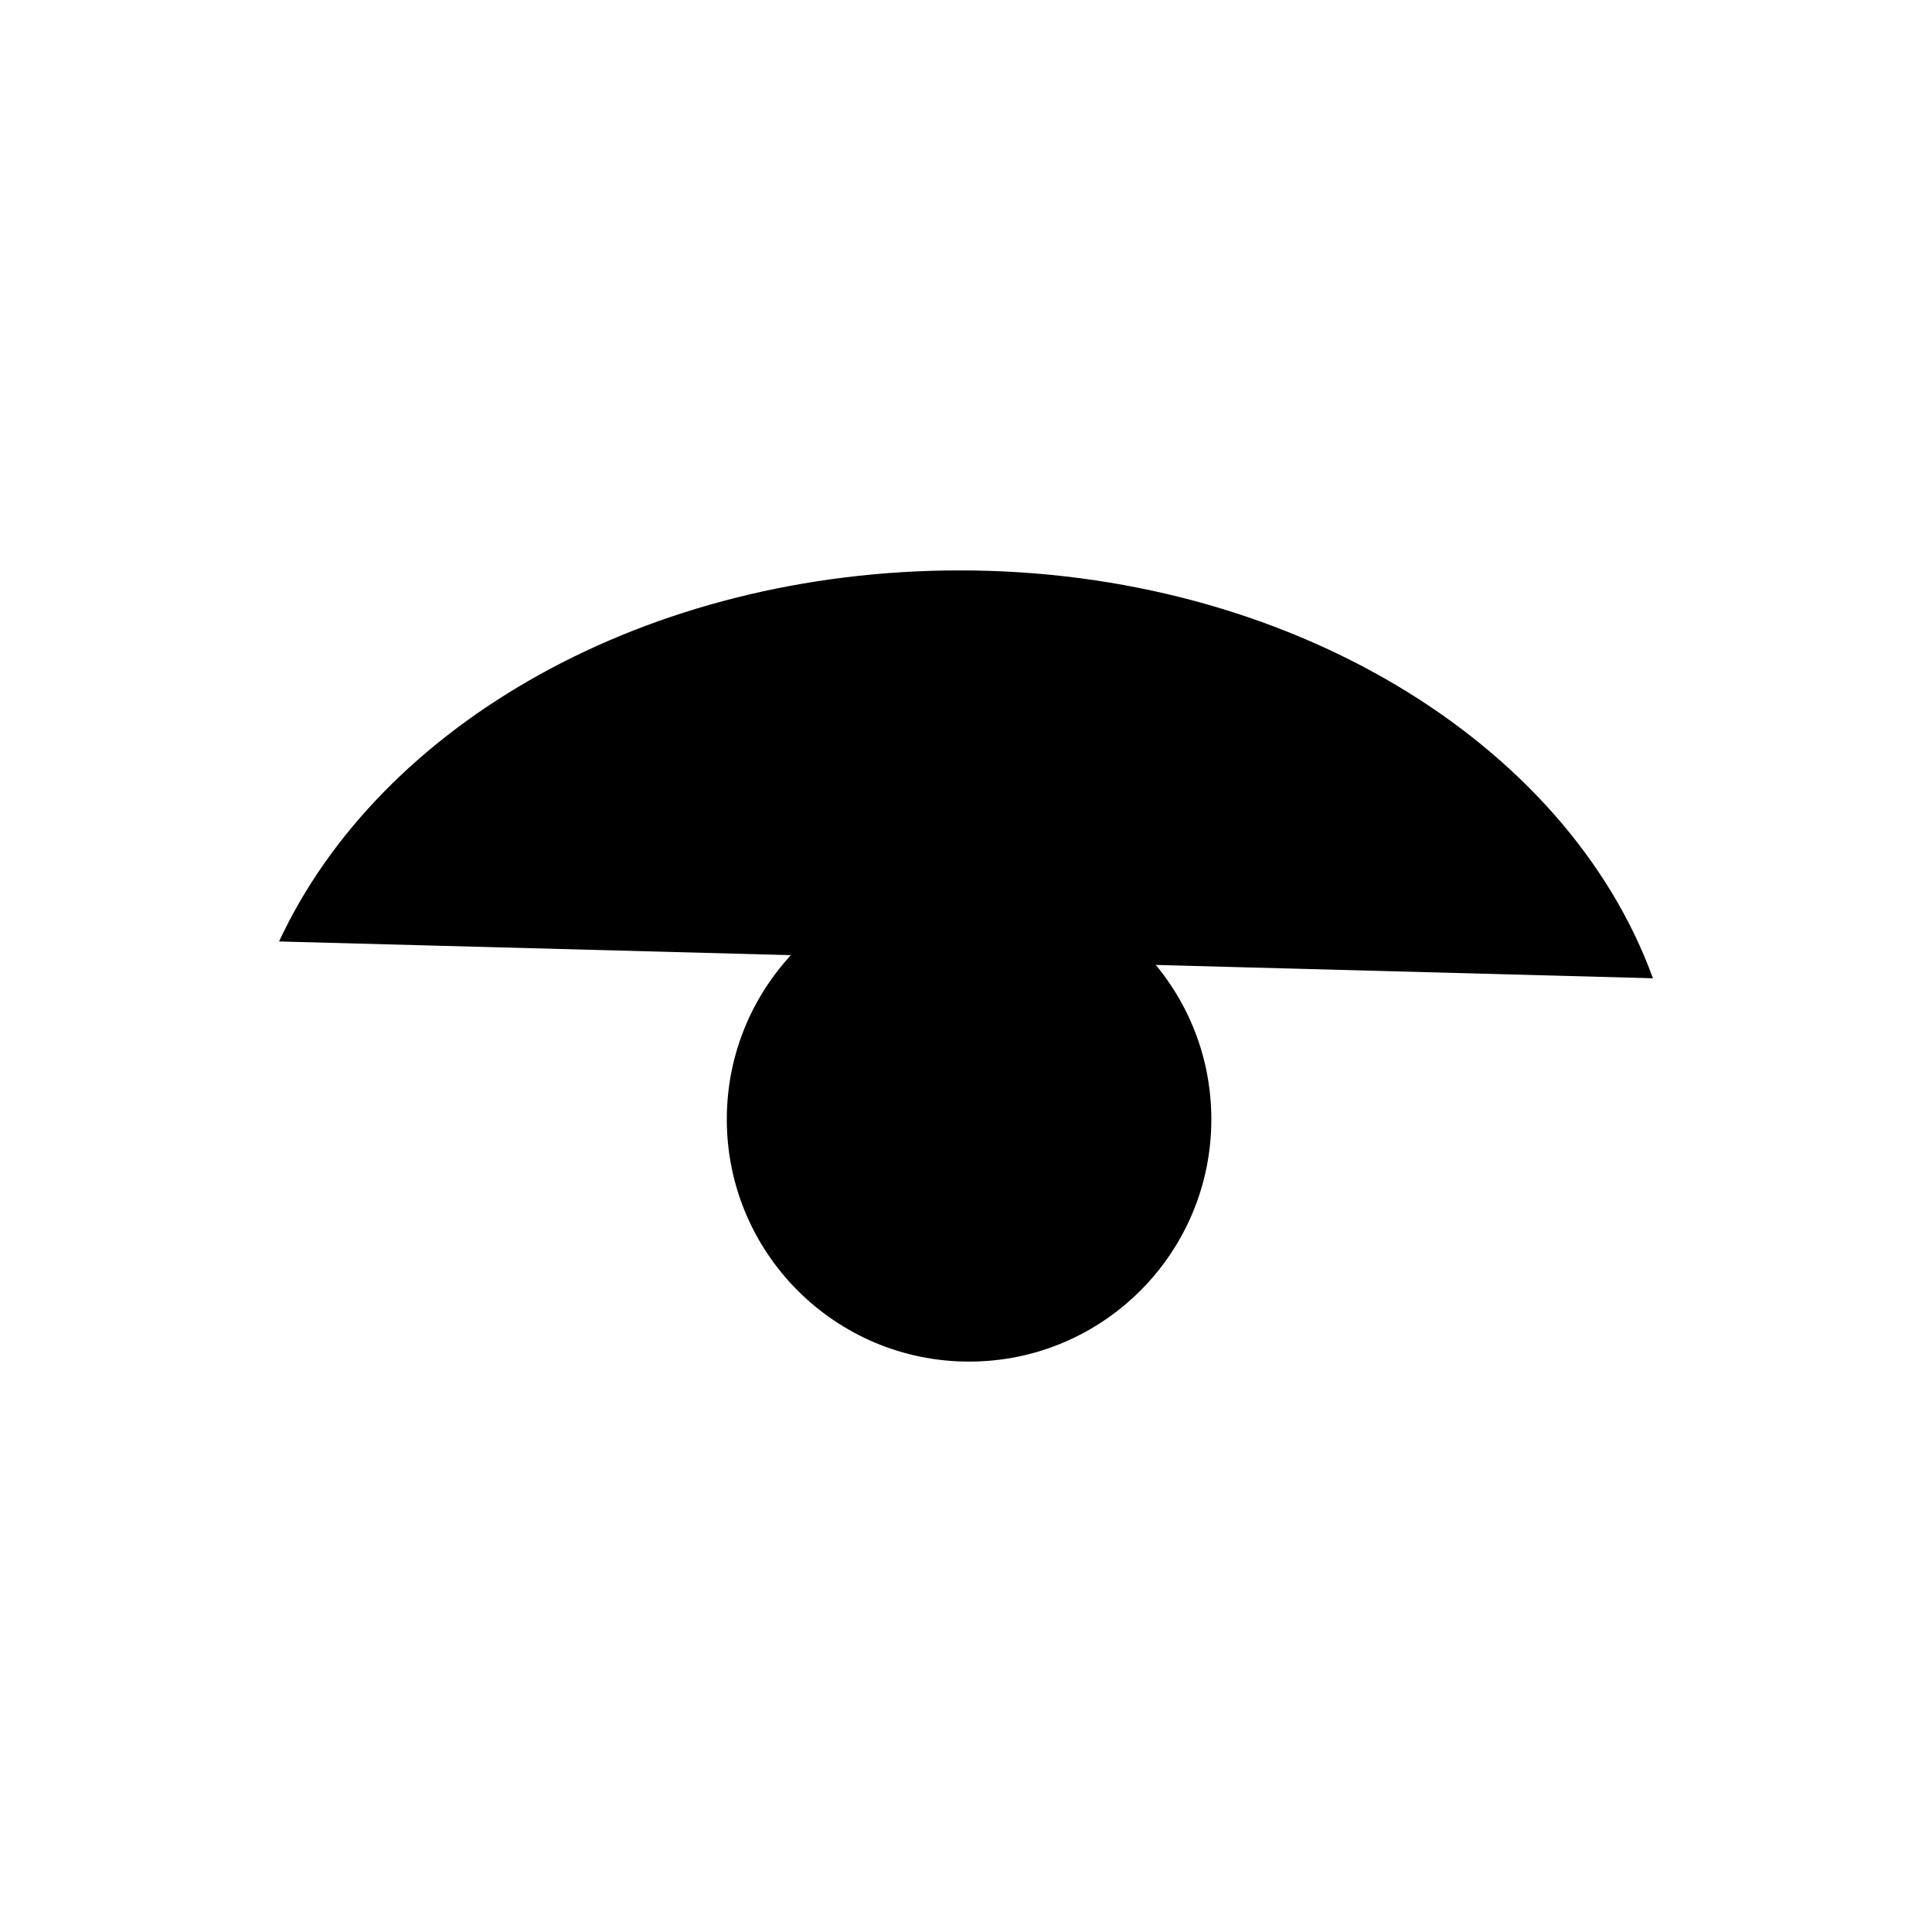
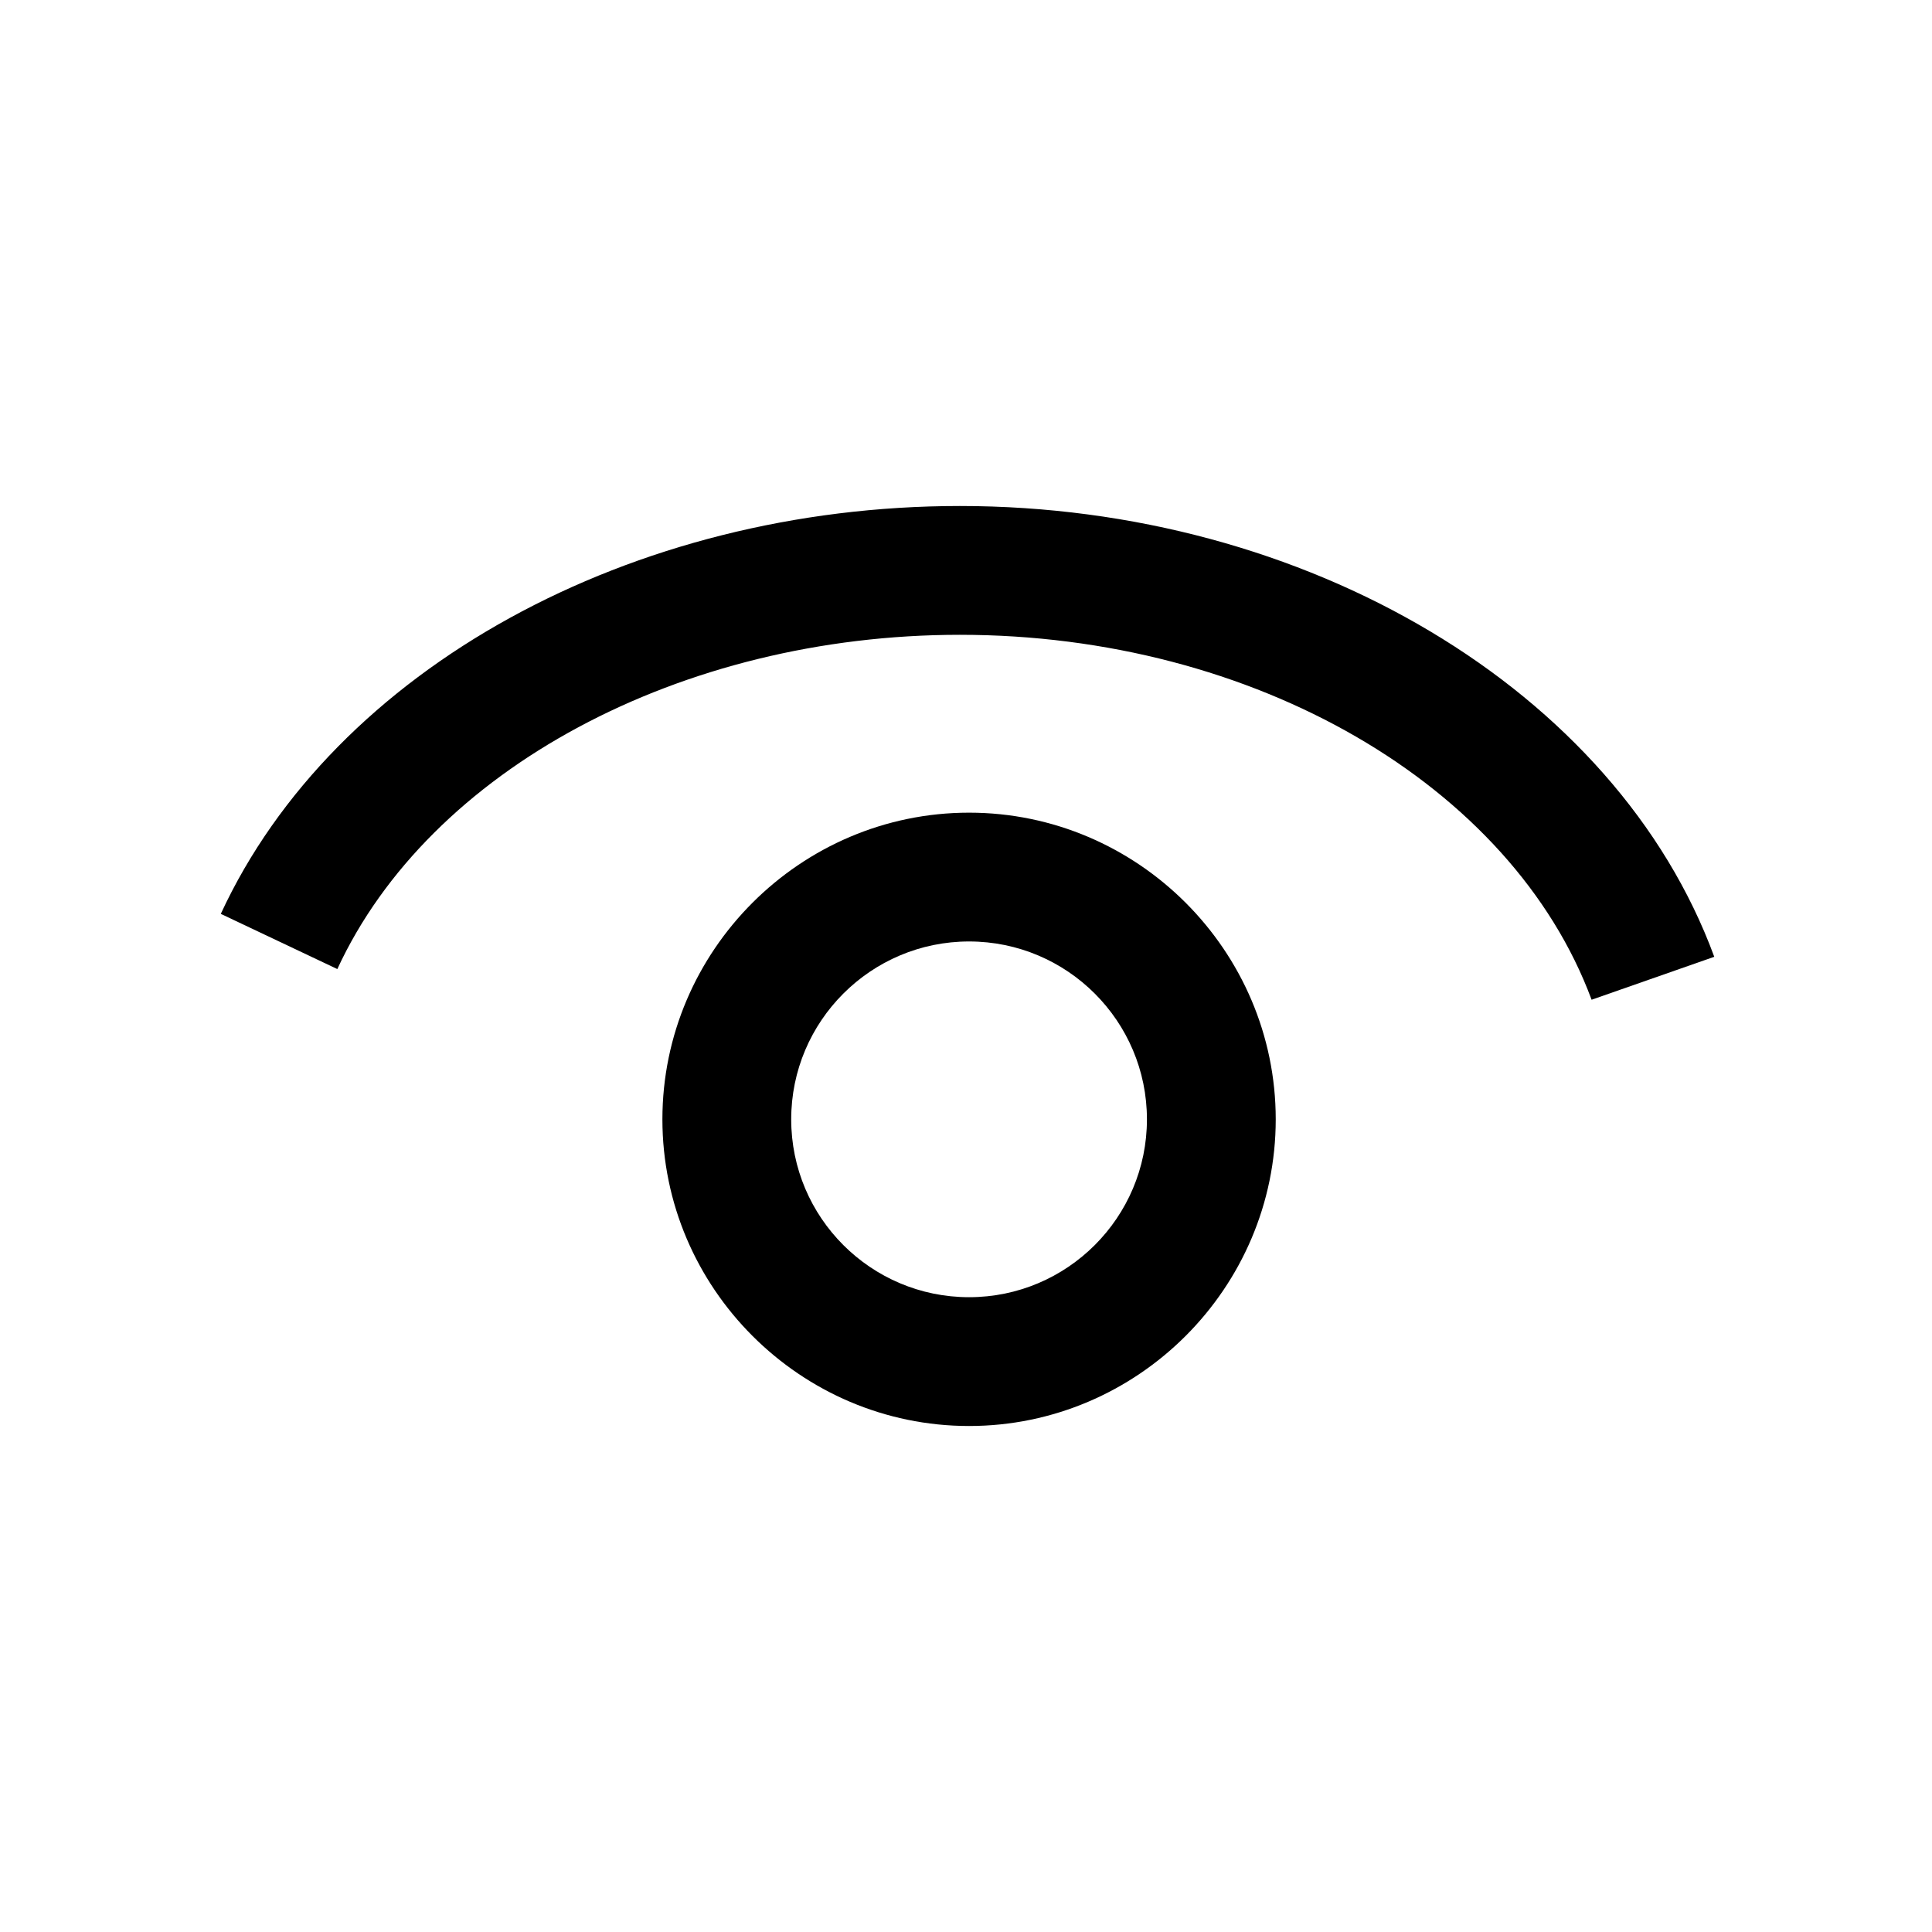
- <svg xmlns="http://www.w3.org/2000/svg" version="1.1" id="Слой_1" x="0px" y="0px" viewBox="0 0 63 63" xml:space="preserve">
-   <style type="text/css">
- 	.st0{fill:none;stroke:#333333;stroke-width:4.197;stroke-miterlimit:10;}
- 	.st1{fill:none;}
- </style>
-   <path d="M9.1,30.7c3.3-7.1,12-12.1,22.2-12.1c10.7,0,19.8,5.6,22.6,13.3" />
-   <circle cx="31.6" cy="36.5" r="7.9" />
+ <svg xmlns="http://www.w3.org/2000/svg" version="1.1" id="Слой_1" x="0px" y="0px" viewBox="0 0 63 63" style="enable-background:new 0 0 63 63;" xml:space="preserve">
+   <path d="M51.9,32.6c-2.6-7-11-11.9-20.6-11.9c-9.1,0-17.3,4.4-20.3,10.9l-3.8-1.8c3.7-8,13.4-13.3,24.1-13.3  c11.3,0,21.4,6,24.6,14.7L51.9,32.6z" />
+   <path d="M31.6,46.5c-5.5,0-10-4.5-10-10c0-5.5,4.5-10,10-10s10,4.5,10,10C41.6,42,37.1,46.5,31.6,46.5z M31.6,30.7  c-3.2,0-5.8,2.6-5.8,5.8s2.6,5.8,5.8,5.8s5.8-2.6,5.8-5.8S34.8,30.7,31.6,30.7z" />
</svg>
